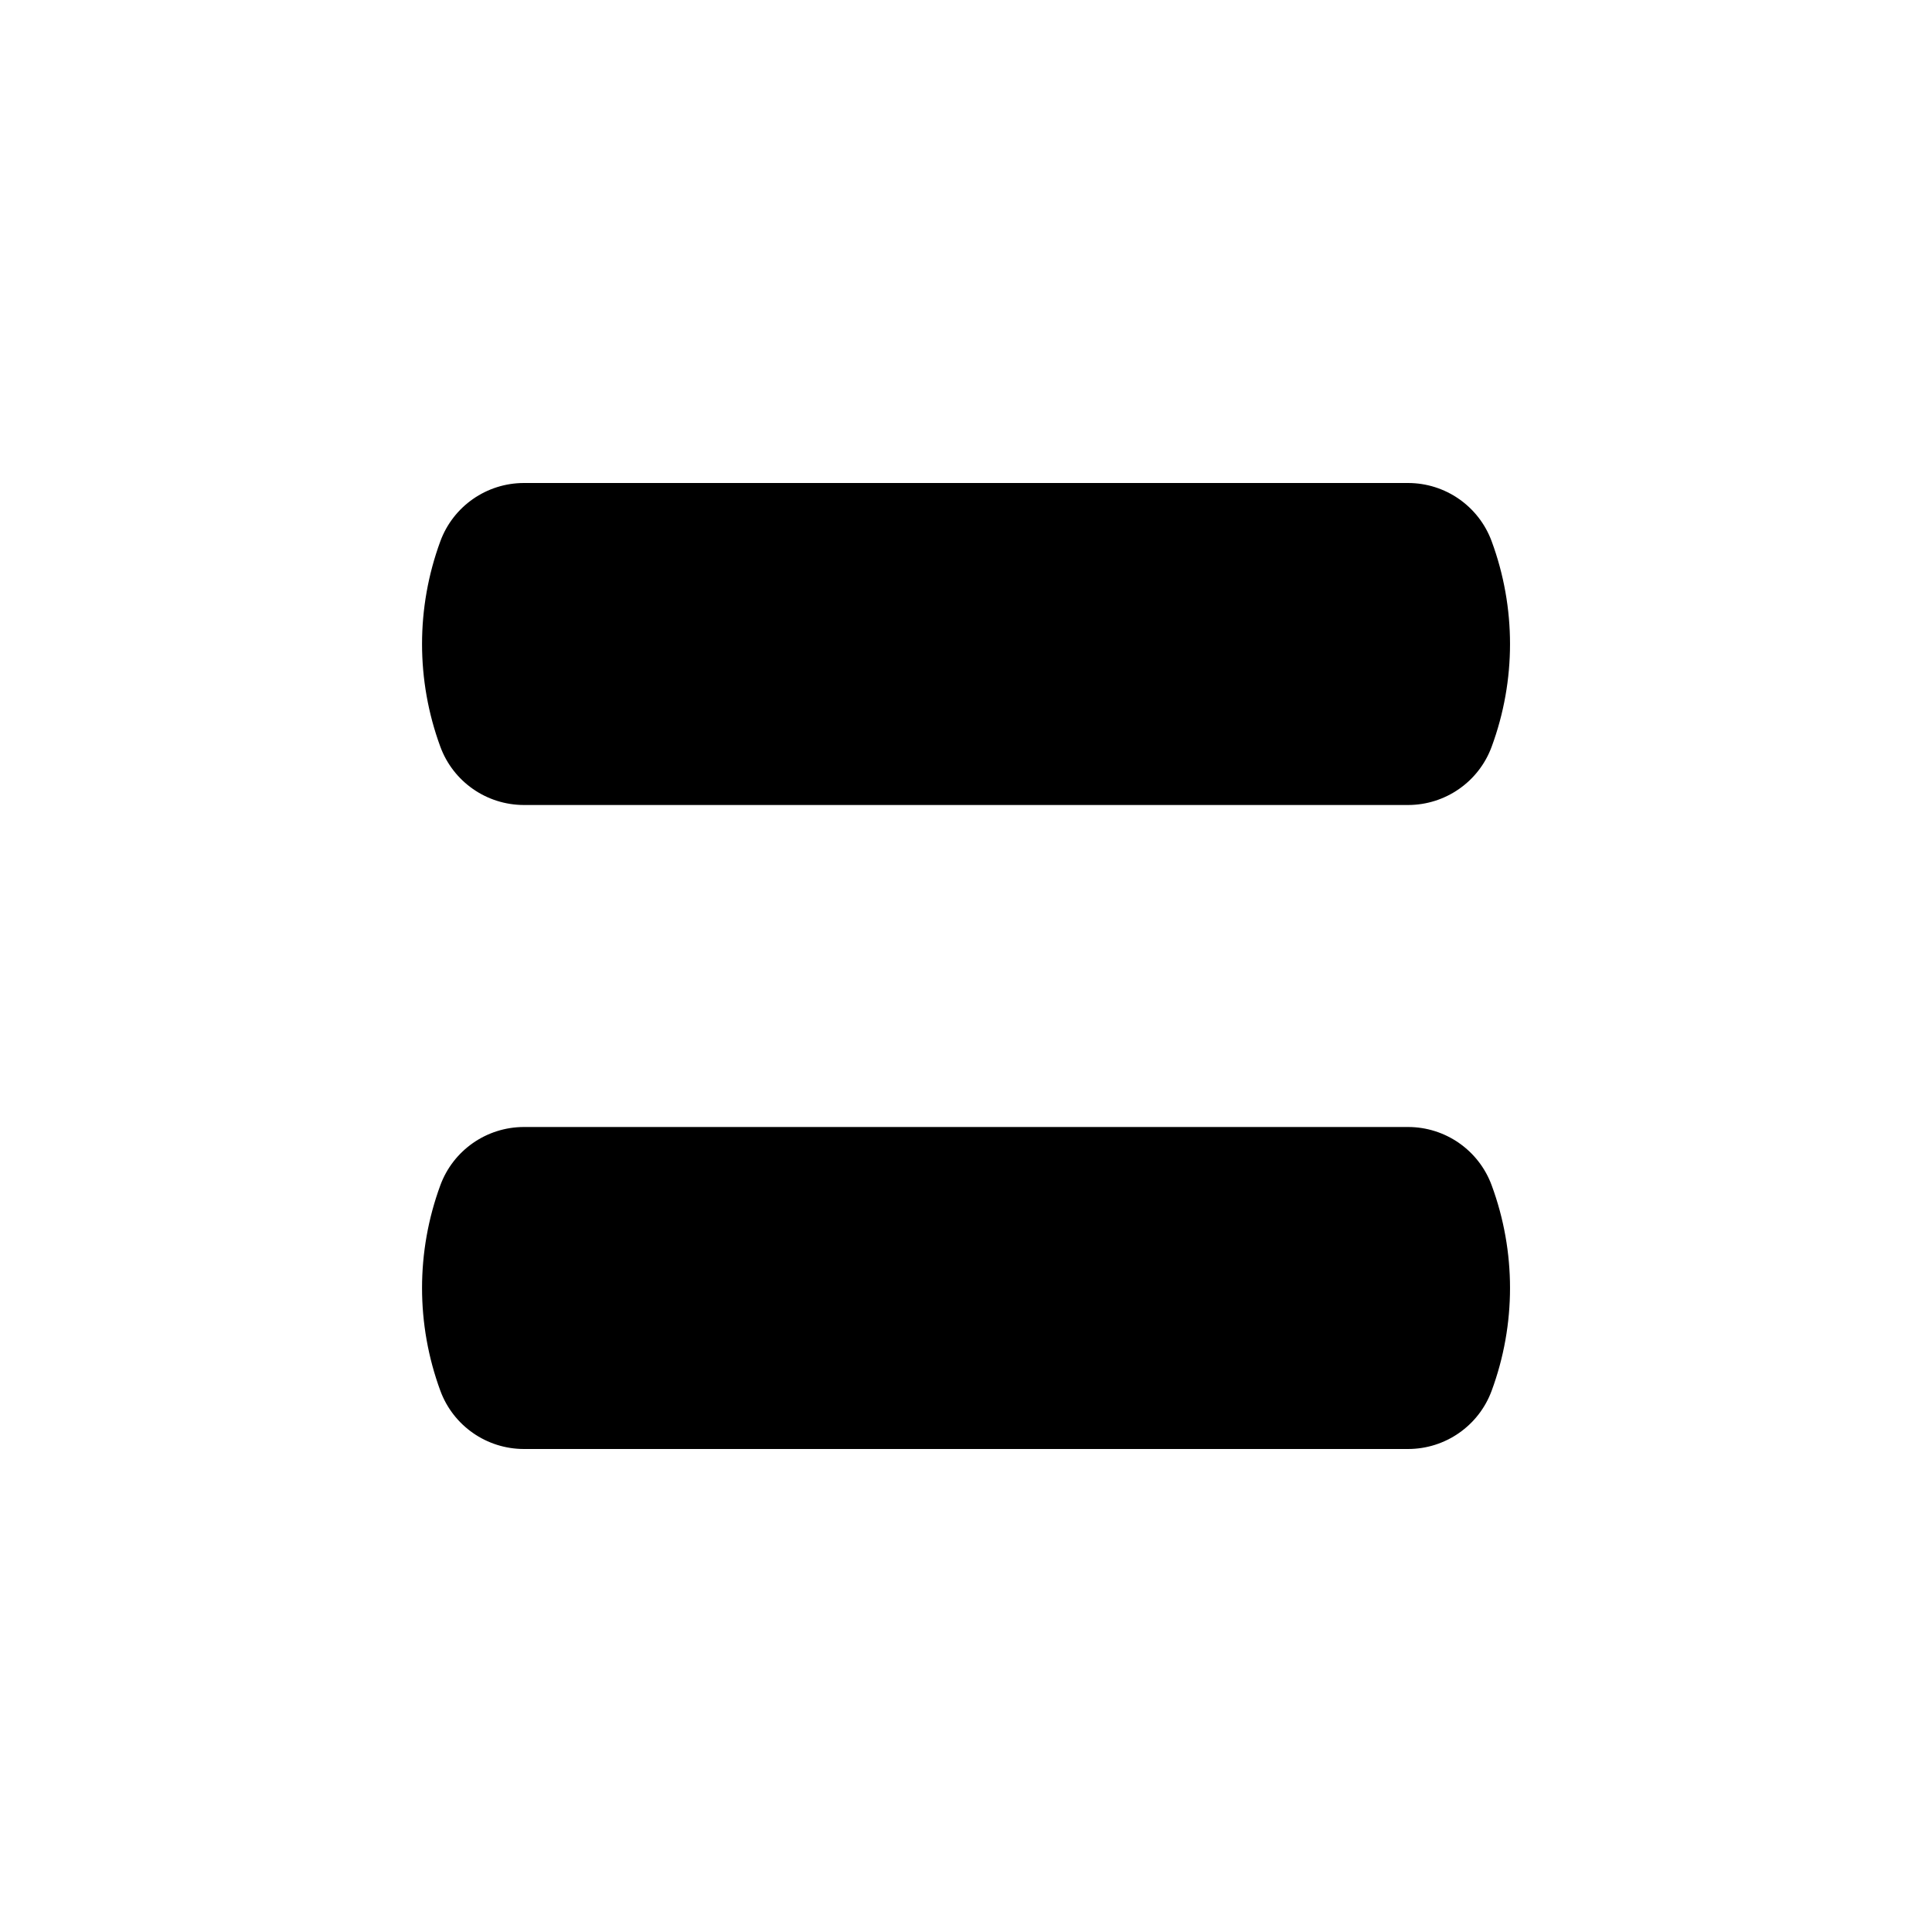
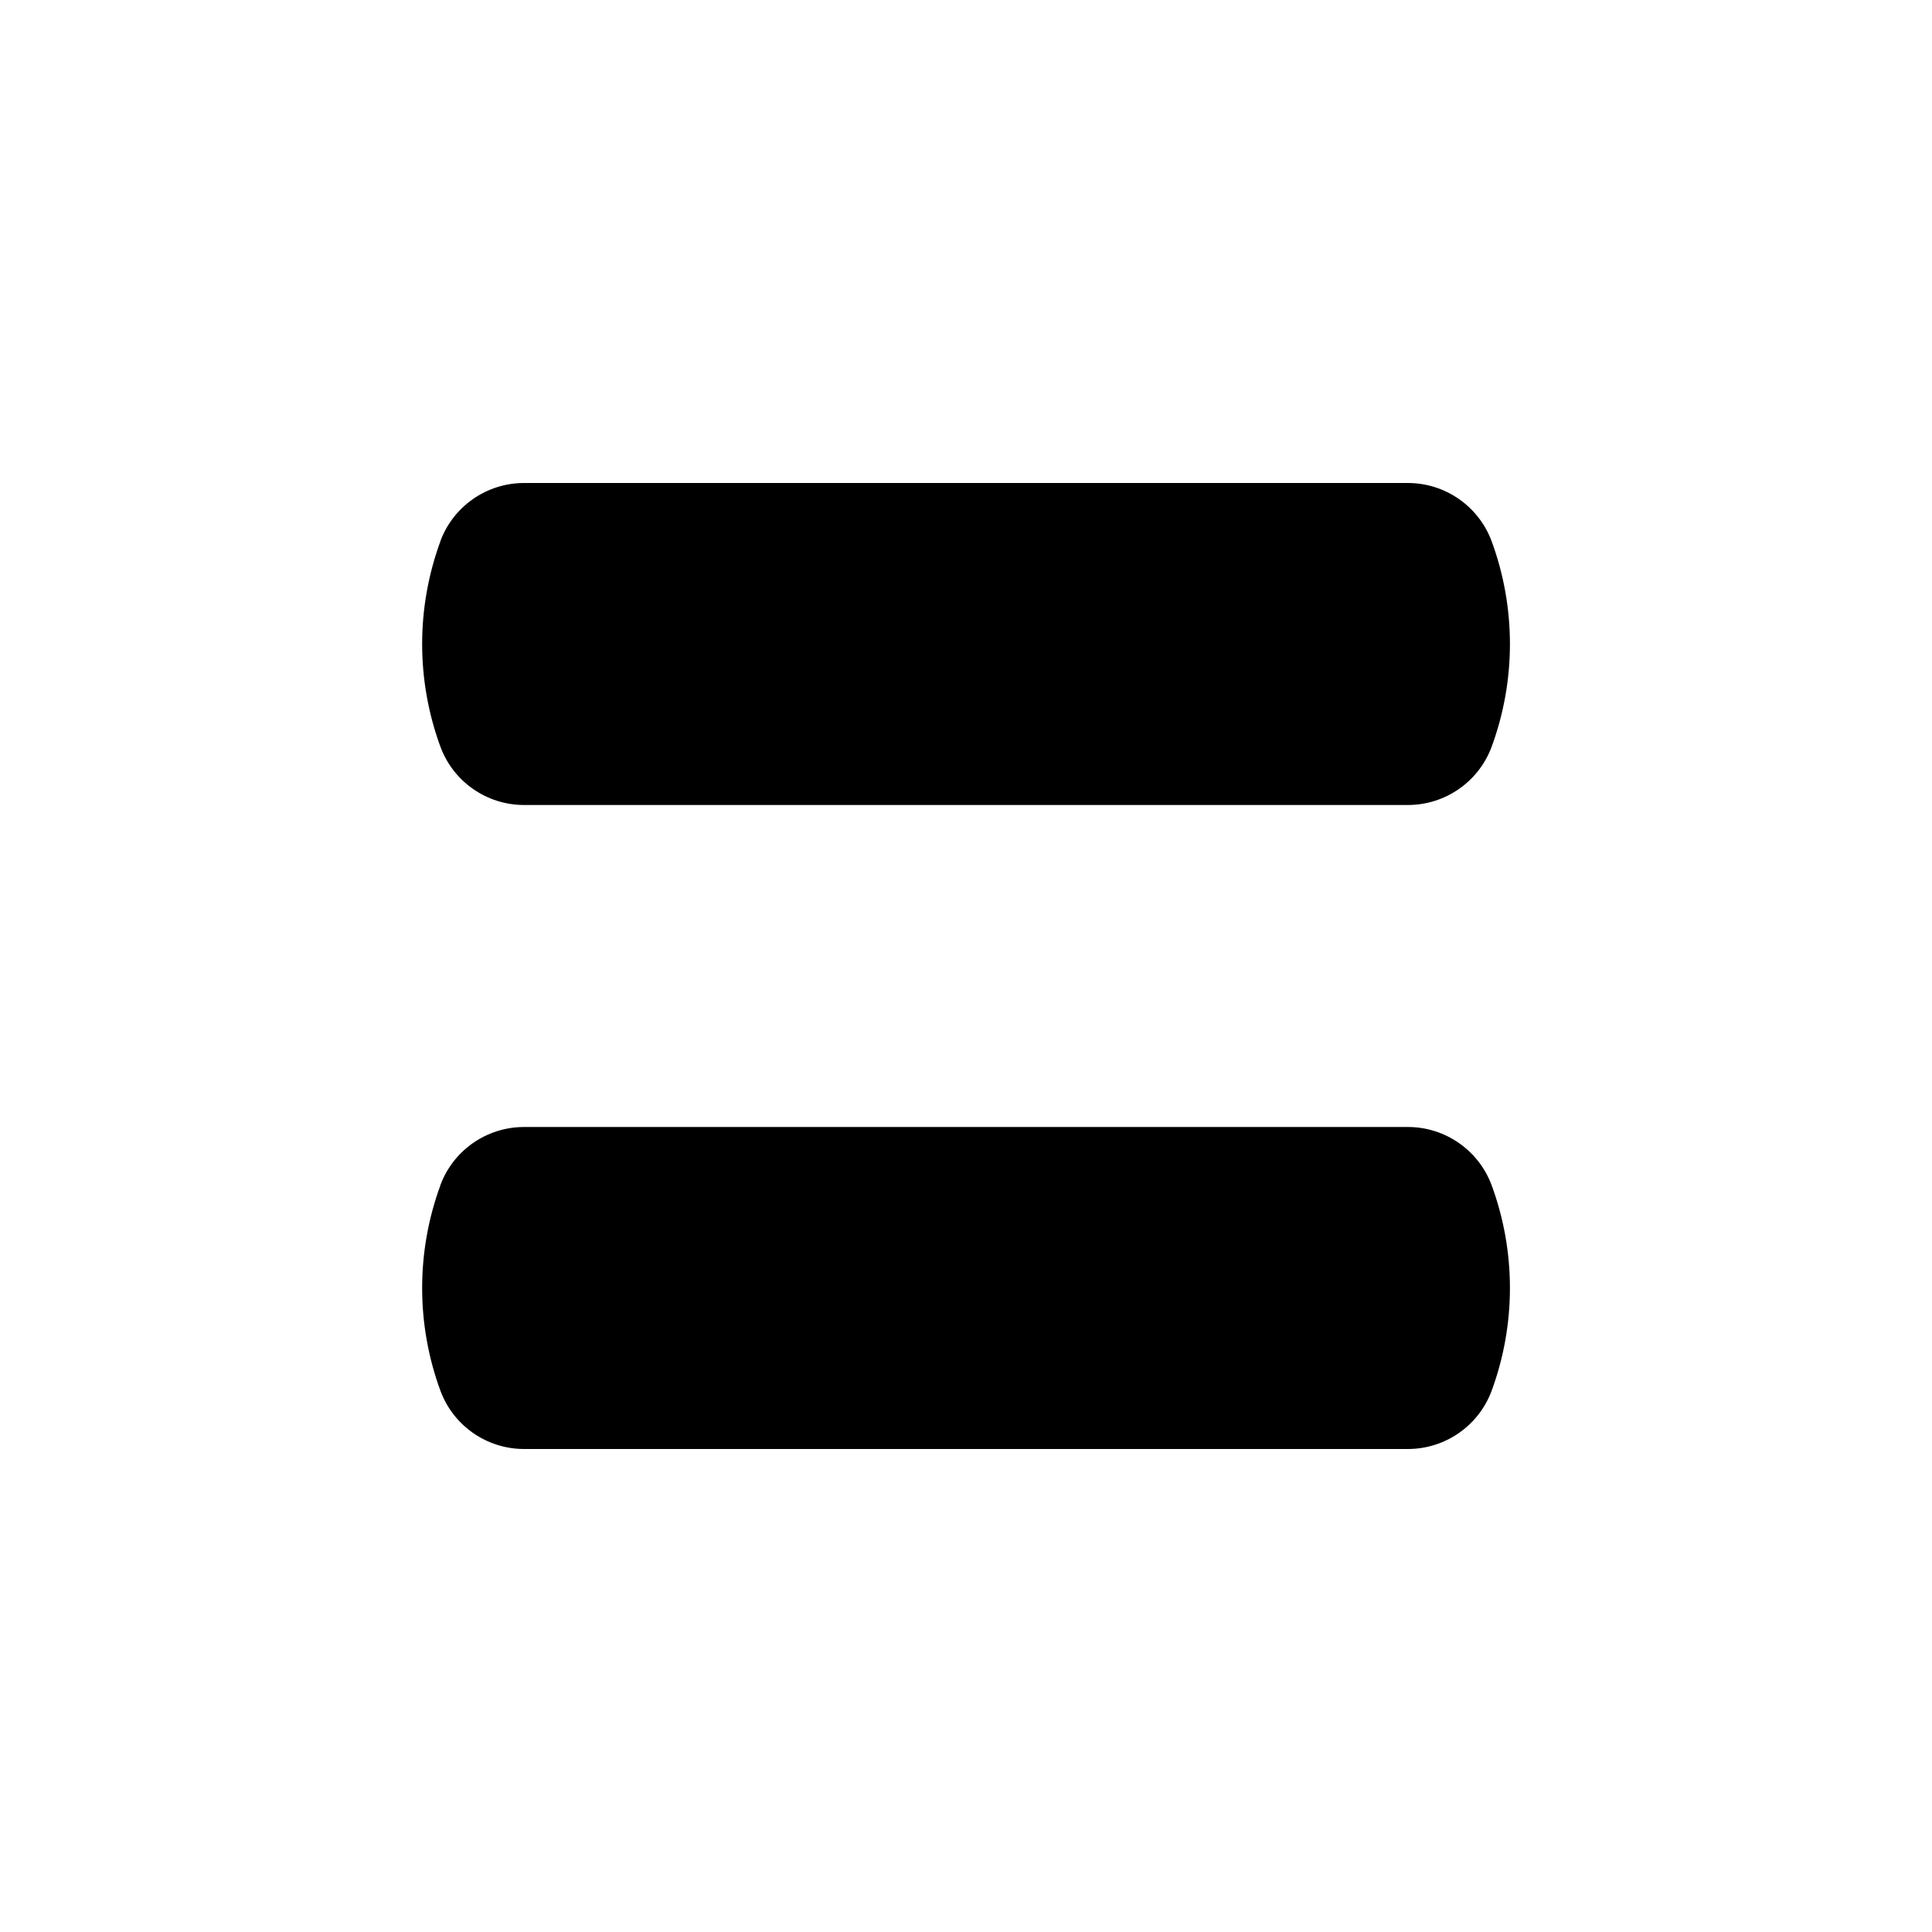
<svg xmlns="http://www.w3.org/2000/svg" width="24" height="24" viewBox="0 0 24 24" fill="currentColor">
-   <path d="M5.47 6.724C5.63 6.289 6.045 6 6.509 6L17.491 6C17.955 6 18.37 6.289 18.53 6.724C18.834 7.548 18.834 8.452 18.53 9.276C18.37 9.711 17.955 10 17.491 10L6.509 10C6.045 10 5.63 9.711 5.47 9.276C5.167 8.452 5.167 7.548 5.47 6.724Z" fill="currentColor" />
-   <path d="M5.47 14.724C5.63 14.289 6.045 14 6.509 14H17.491C17.955 14 18.37 14.289 18.53 14.724C18.834 15.548 18.834 16.452 18.53 17.276C18.37 17.711 17.955 18 17.491 18H6.509C6.045 18 5.63 17.711 5.47 17.276C5.167 16.452 5.167 15.548 5.47 14.724Z" fill="currentColor" />
+   <path d="M5.47 6.724C5.63 6.29 6.045 6 6.51 6h10.98c.464 0 .879.29 1.04.724a3.7 3.7 0 0 1 0 2.552 1.11 1.11 0 0 1-1.04.724H6.51c-.464 0-.879-.29-1.039-.724a3.7 3.7 0 0 1 0-2.552m-.001 8c.16-.434.575-.724 1.04-.724h10.98c.464 0 .879.29 1.04.724a3.7 3.7 0 0 1 0 2.552 1.11 1.11 0 0 1-1.04.724H6.51c-.464 0-.879-.29-1.039-.724a3.7 3.7 0 0 1 0-2.552" />
</svg>
